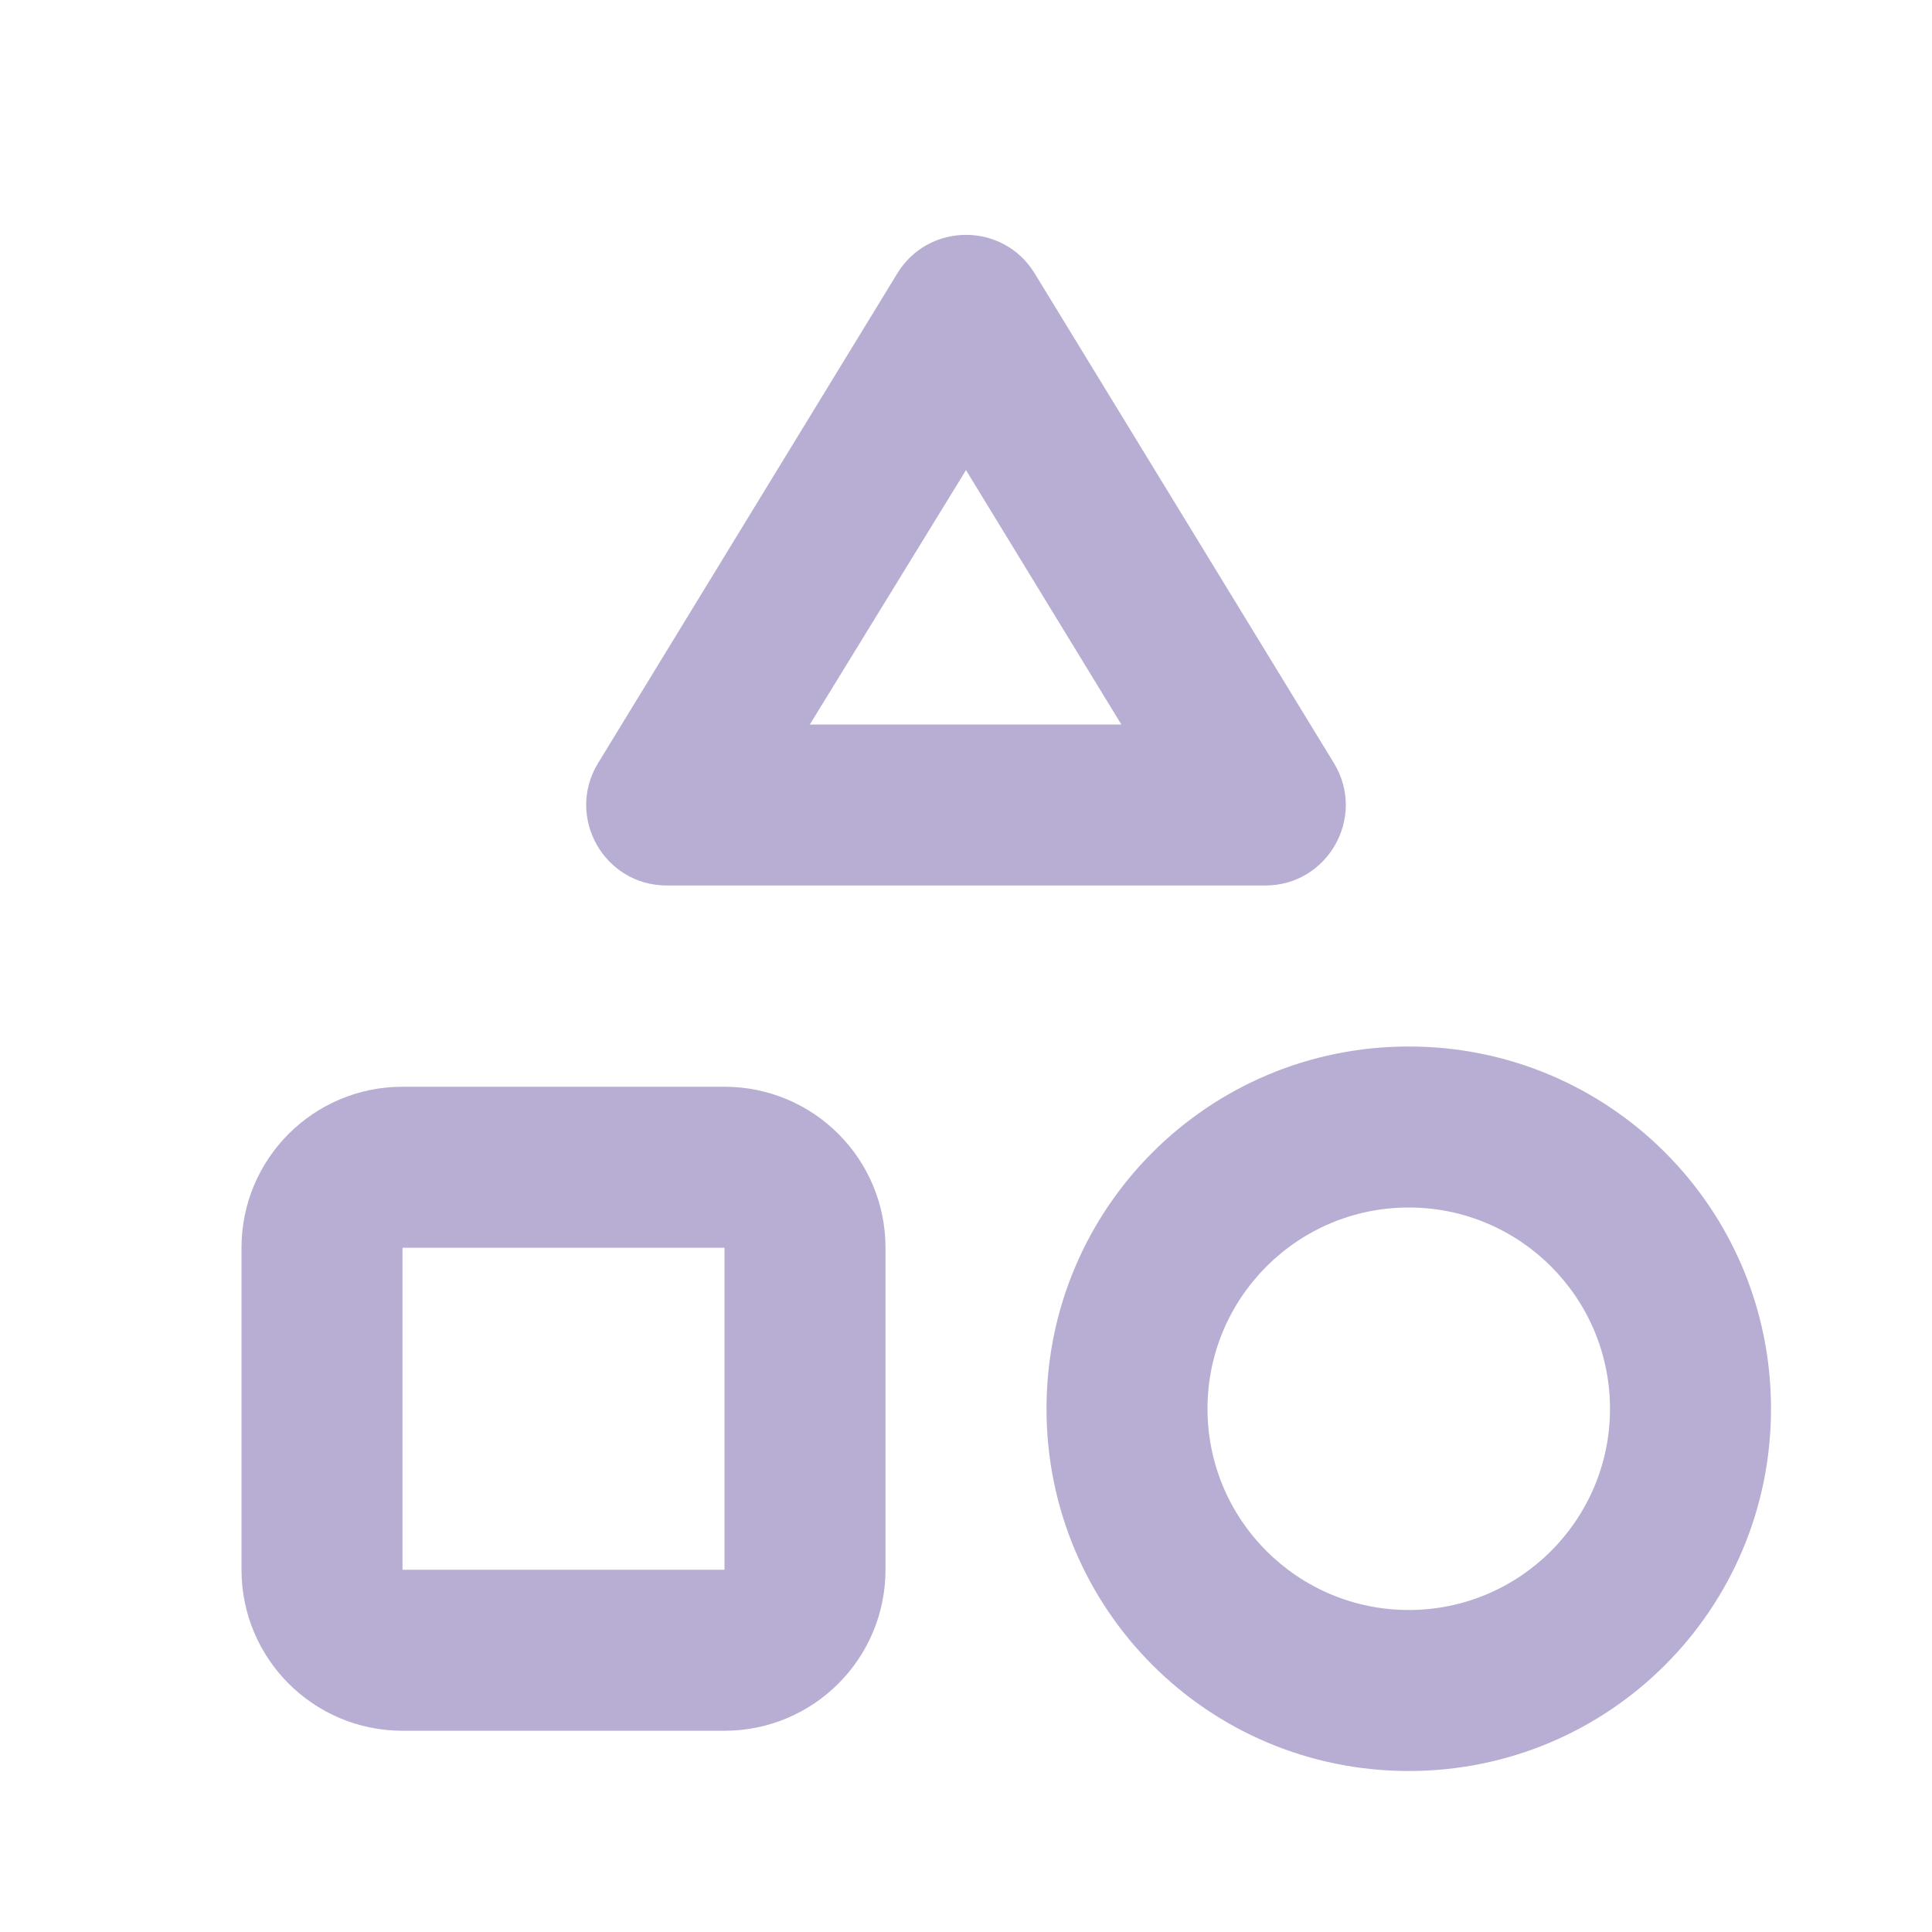
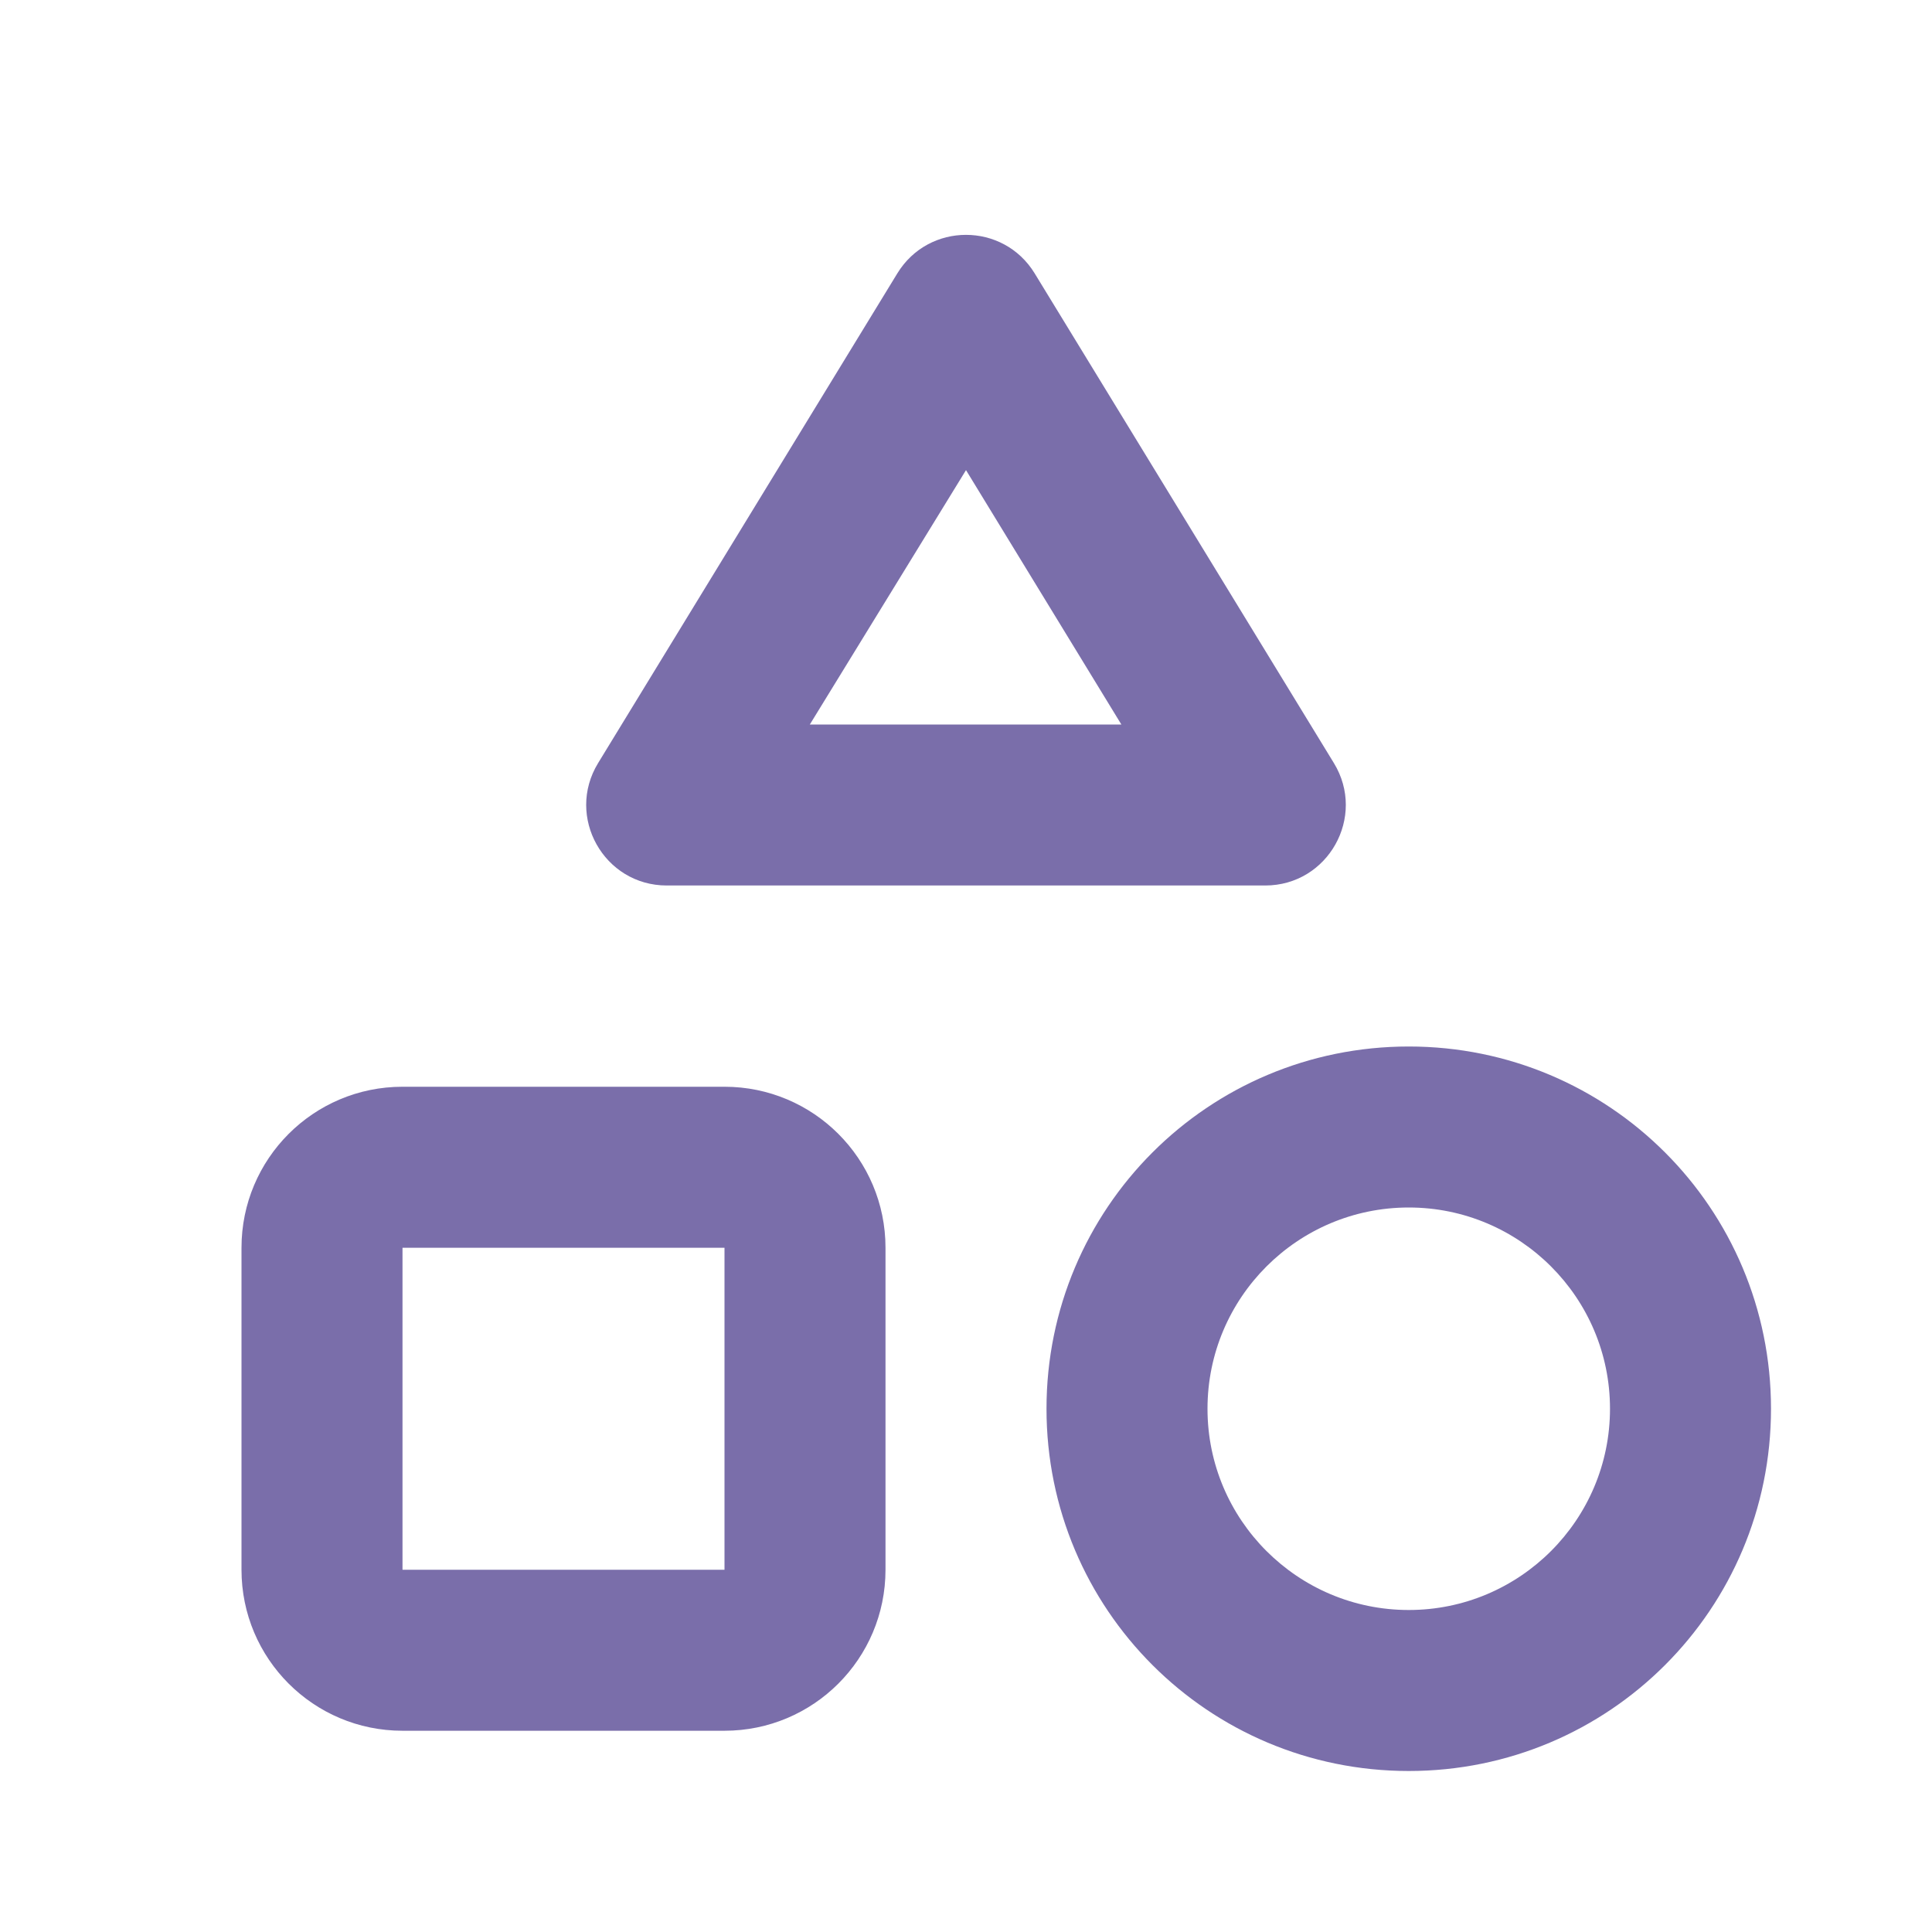
<svg xmlns="http://www.w3.org/2000/svg" viewBox="0 0 24 24" color="textSubtle" width="24" class="sc-4ba21b47-0 ebMyYP" height="24">
-   <path d="M12.853 3.396C12.463 2.758 11.537 2.758 11.147 3.396L7.43 9.479C7.023 10.145 7.502 11 8.283 11H15.717C16.498 11 16.977 10.145 16.57 9.479L12.853 3.396ZM12 5.84L13.93 9H10.06L12 5.84ZM17.5 13C15.01 13 13 15.01 13 17.5C13 19.99 15.01 22 17.5 22C19.99 22 22 19.99 22 17.5C22 15.01 19.99 13 17.5 13ZM17.5 20C16.12 20 15 18.88 15 17.5C15 16.12 16.12 15 17.5 15C18.88 15 20 16.12 20 17.5C20 18.88 18.88 20 17.5 20ZM3 19.5C3 20.605 3.895 21.5 5 21.5H9C10.105 21.5 11 20.605 11 19.5V15.5C11 14.395 10.105 13.5 9 13.5H5C3.895 13.5 3 14.395 3 15.5V19.5ZM5 15.5H9V19.5H5V15.5Z" fill="#B8ADD2" />
+   <path d="M12.853 3.396C12.463 2.758 11.537 2.758 11.147 3.396L7.43 9.479C7.023 10.145 7.502 11 8.283 11H15.717C16.498 11 16.977 10.145 16.57 9.479L12.853 3.396ZM12 5.84L13.93 9H10.06L12 5.84ZM17.5 13C15.01 13 13 15.01 13 17.5C13 19.99 15.01 22 17.5 22C19.99 22 22 19.99 22 17.5C22 15.01 19.99 13 17.5 13ZM17.5 20C16.12 20 15 18.88 15 17.5C15 16.12 16.12 15 17.5 15C18.88 15 20 16.12 20 17.5C20 18.88 18.88 20 17.5 20ZM3 19.5C3 20.605 3.895 21.5 5 21.5H9C10.105 21.5 11 20.605 11 19.5V15.5C11 14.395 10.105 13.5 9 13.5H5C3.895 13.5 3 14.395 3 15.5V19.5ZM5 15.5H9V19.5H5V15.5Z" fill="#7a6eaa" />
</svg>
